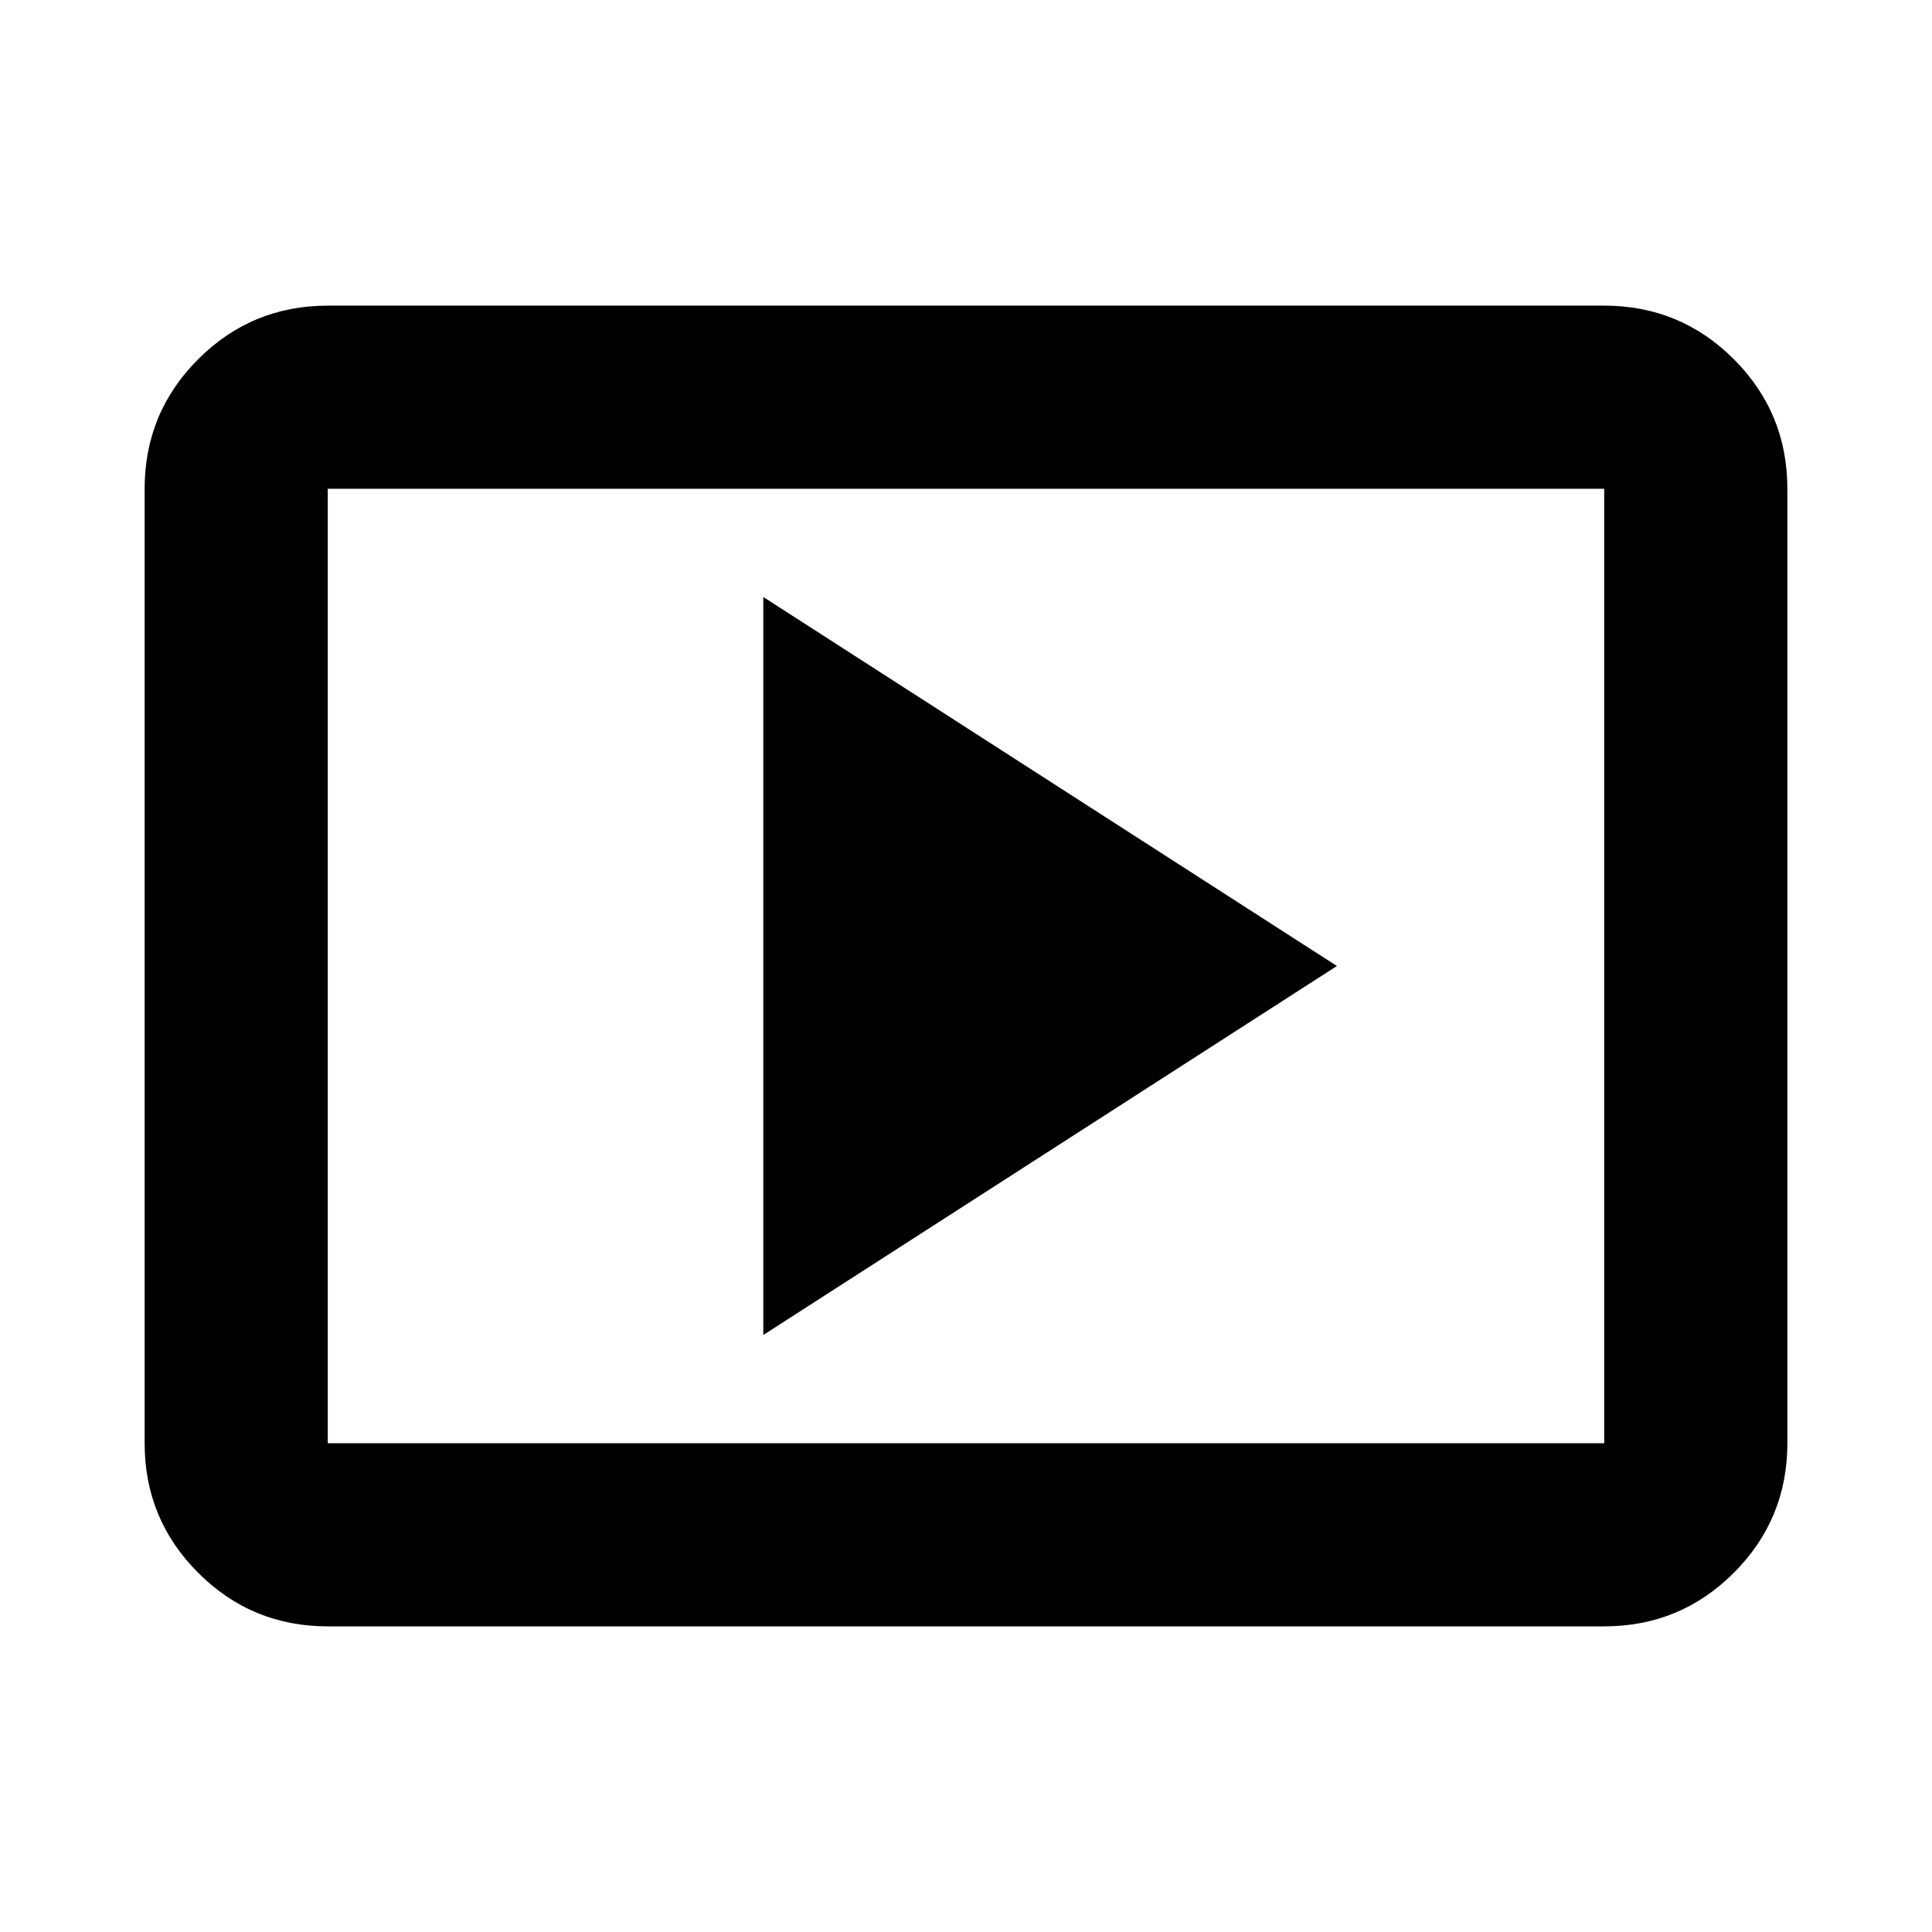
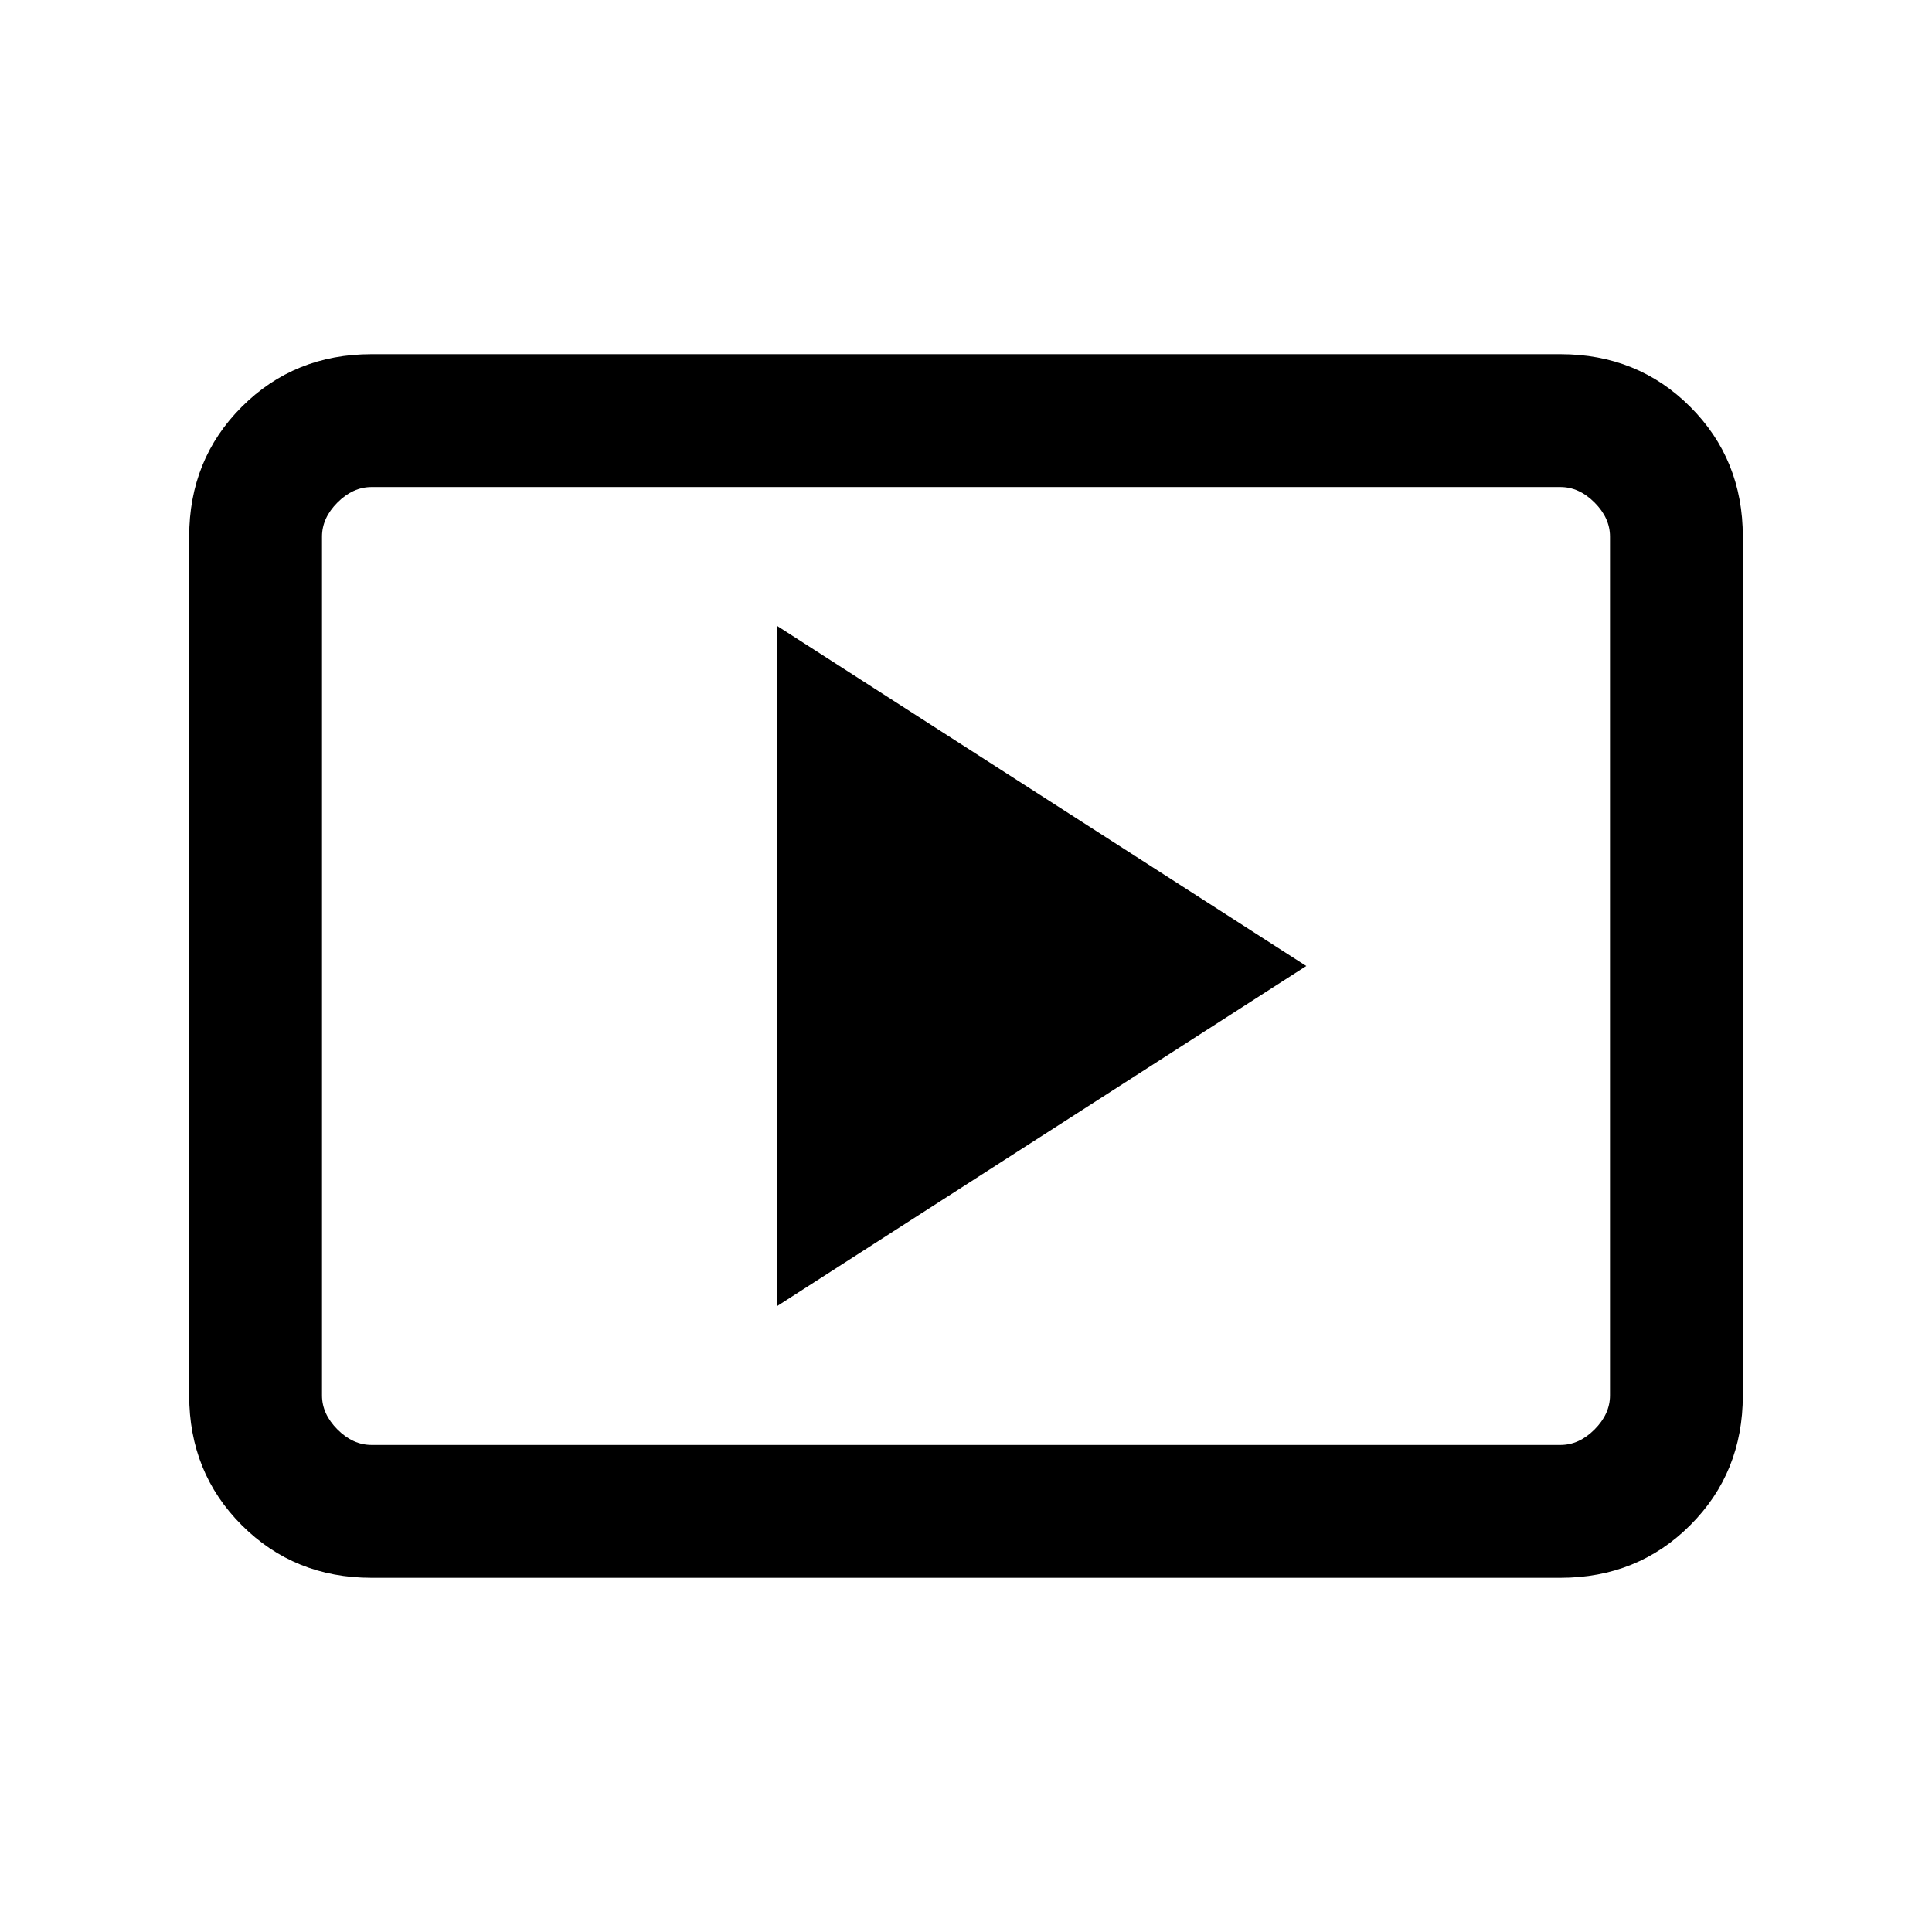
<svg xmlns="http://www.w3.org/2000/svg" height="24" viewBox="0 -960 960 960" width="24">
-   <path d="M379.28-296.65 664.3-480 379.28-663.35v366.7ZM162.87-151.87q-37.78 0-64.39-26.61t-26.61-64.39v-474.26q0-37.78 26.61-64.39t64.39-26.61h634.26q37.78 0 64.39 26.61t26.61 64.39v474.26q0 37.78-26.61 64.39t-64.39 26.61H162.87Zm0-91h634.26v-474.26H162.87v474.26Zm0 0v-474.26 474.26Z" />
+   <path d="M386-310.92 649.08-480 386-649.08v338.16ZM184.62-176q-38.35 0-64.48-26.14Q94-228.27 94-266.62v-426.76q0-38.35 26.14-64.48Q146.27-784 184.62-784h590.76q38.35 0 64.48 26.14Q866-731.73 866-693.38v426.76q0 38.35-26.14 64.48Q813.73-176 775.38-176H184.62Zm0-66h590.76q9.24 0 16.93-7.69 7.69-7.69 7.69-16.93v-426.76q0-9.24-7.69-16.93-7.69-7.69-16.93-7.69H184.62q-9.24 0-16.93 7.69-7.69 7.69-7.69 16.93v426.76q0 9.24 7.69 16.93 7.69 7.69 16.93 7.69ZM160-242v-476 476Z" />
</svg>
